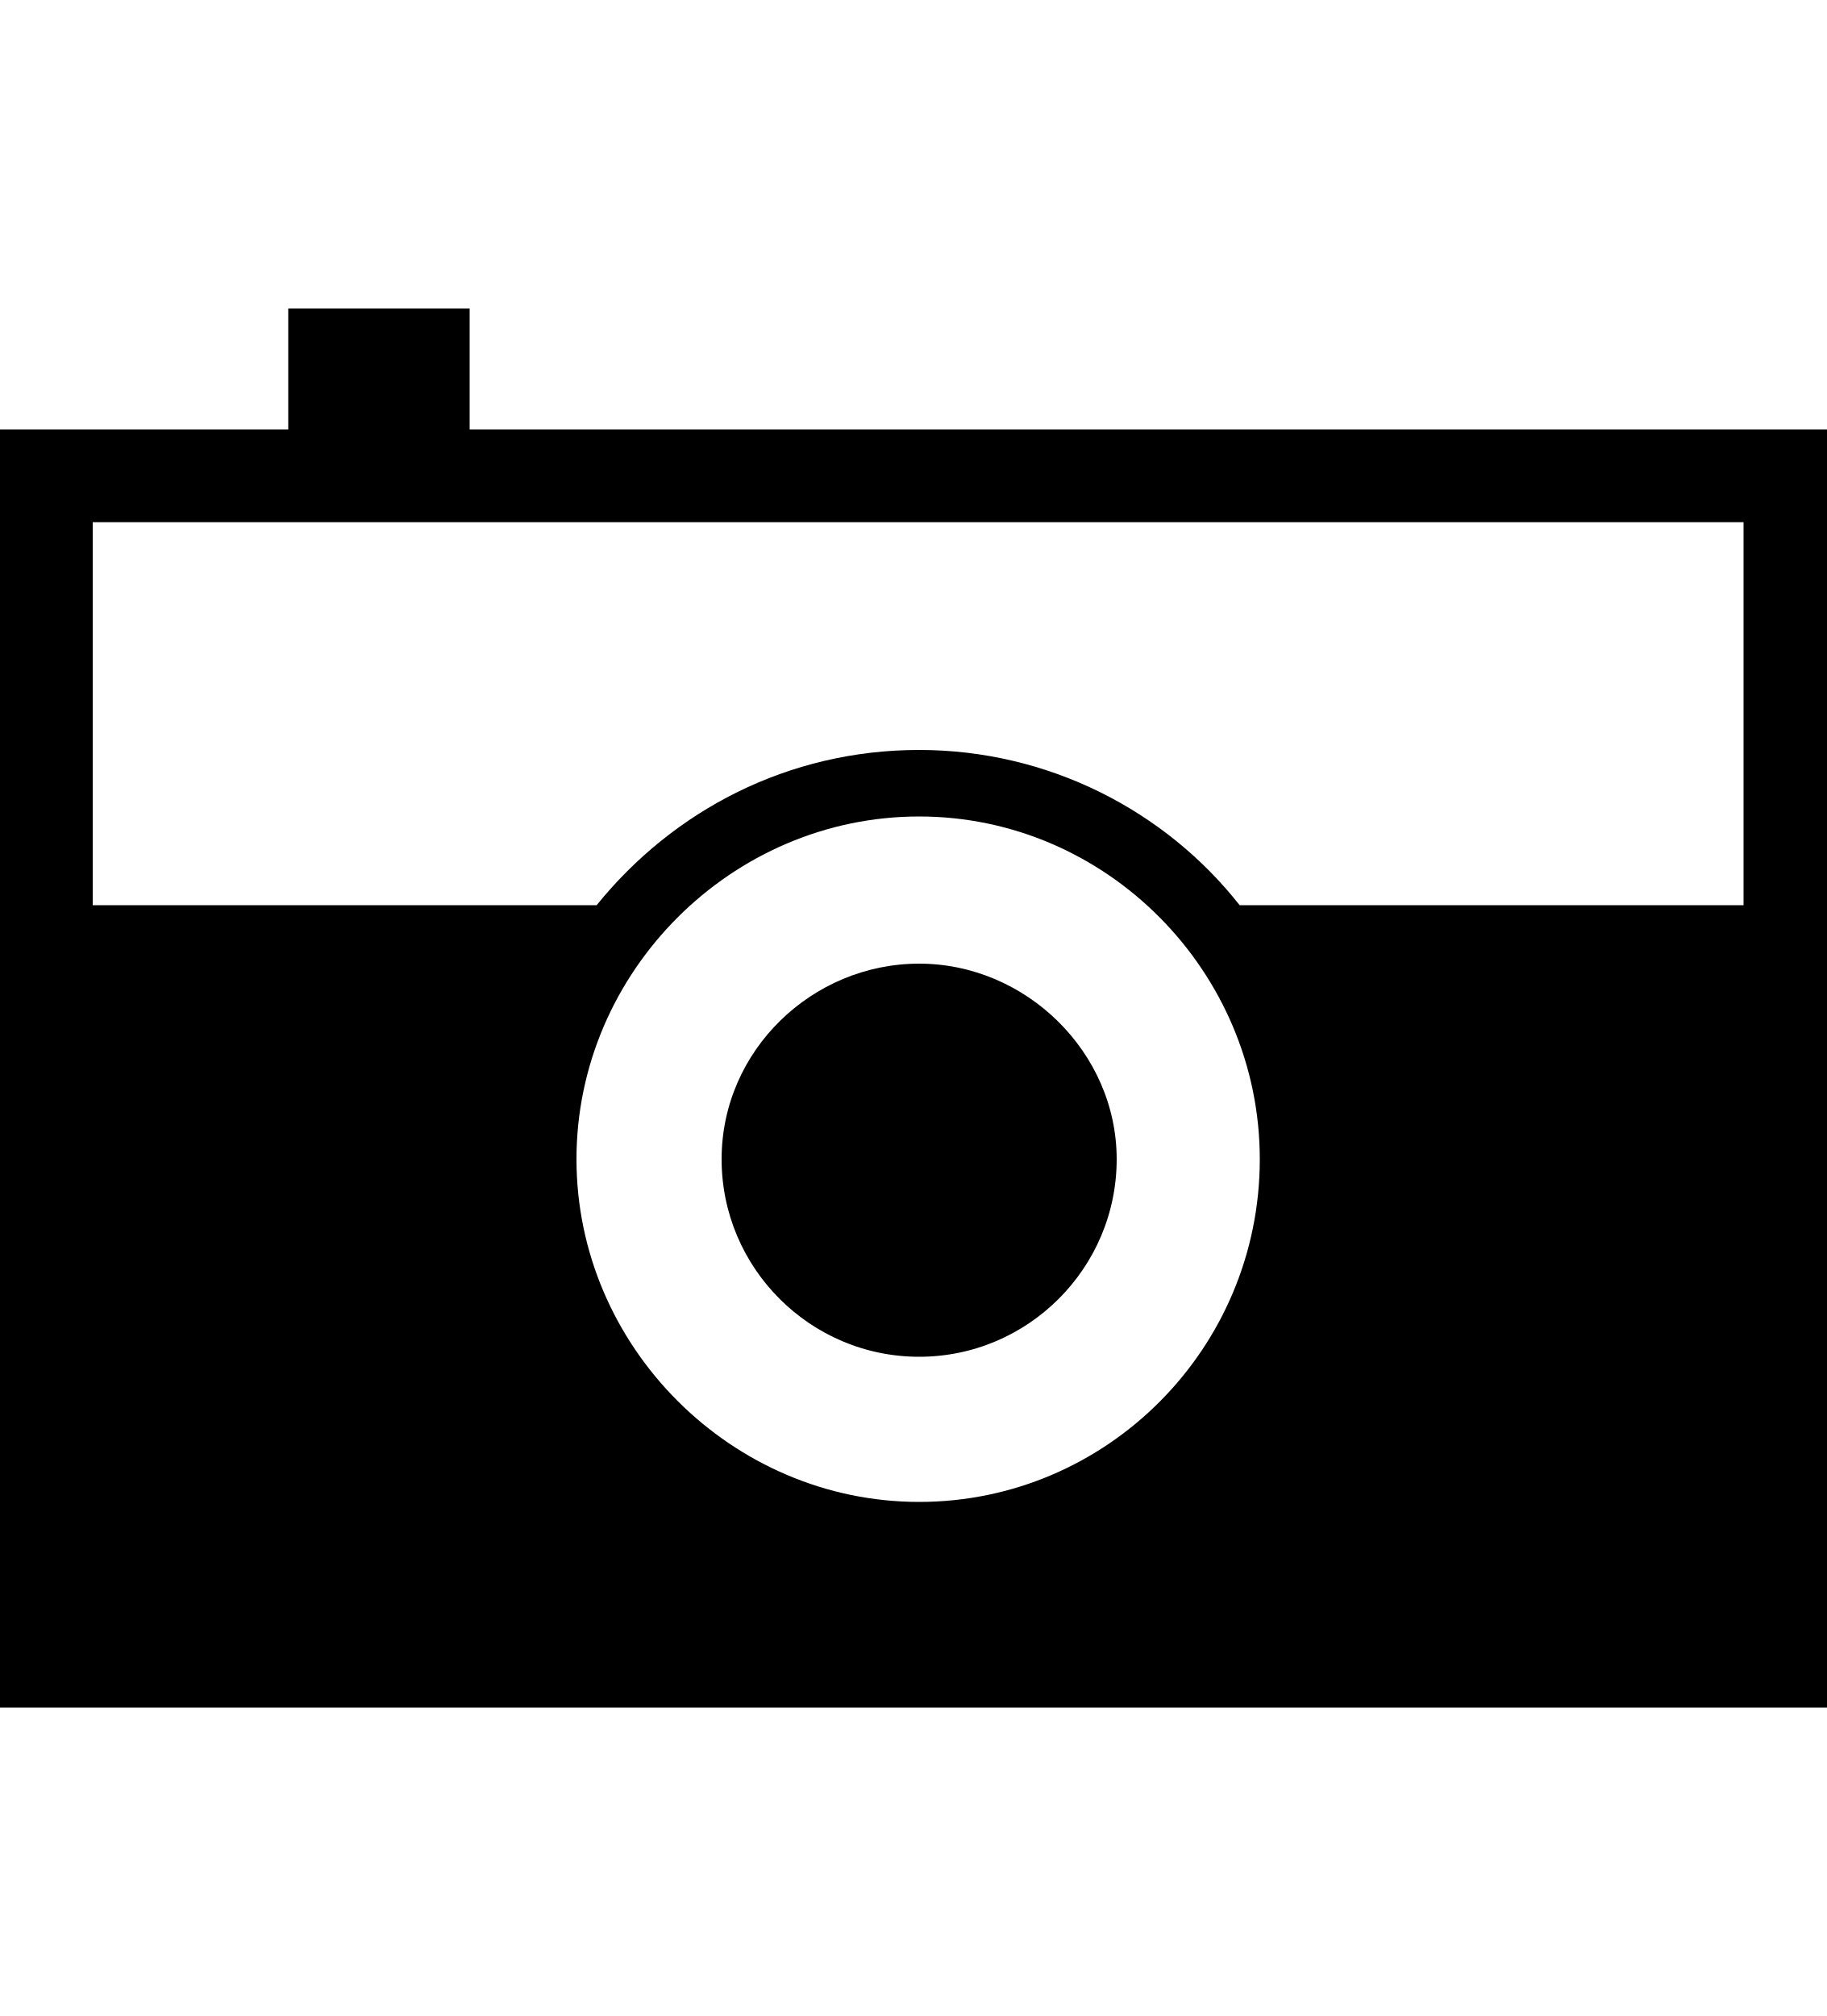
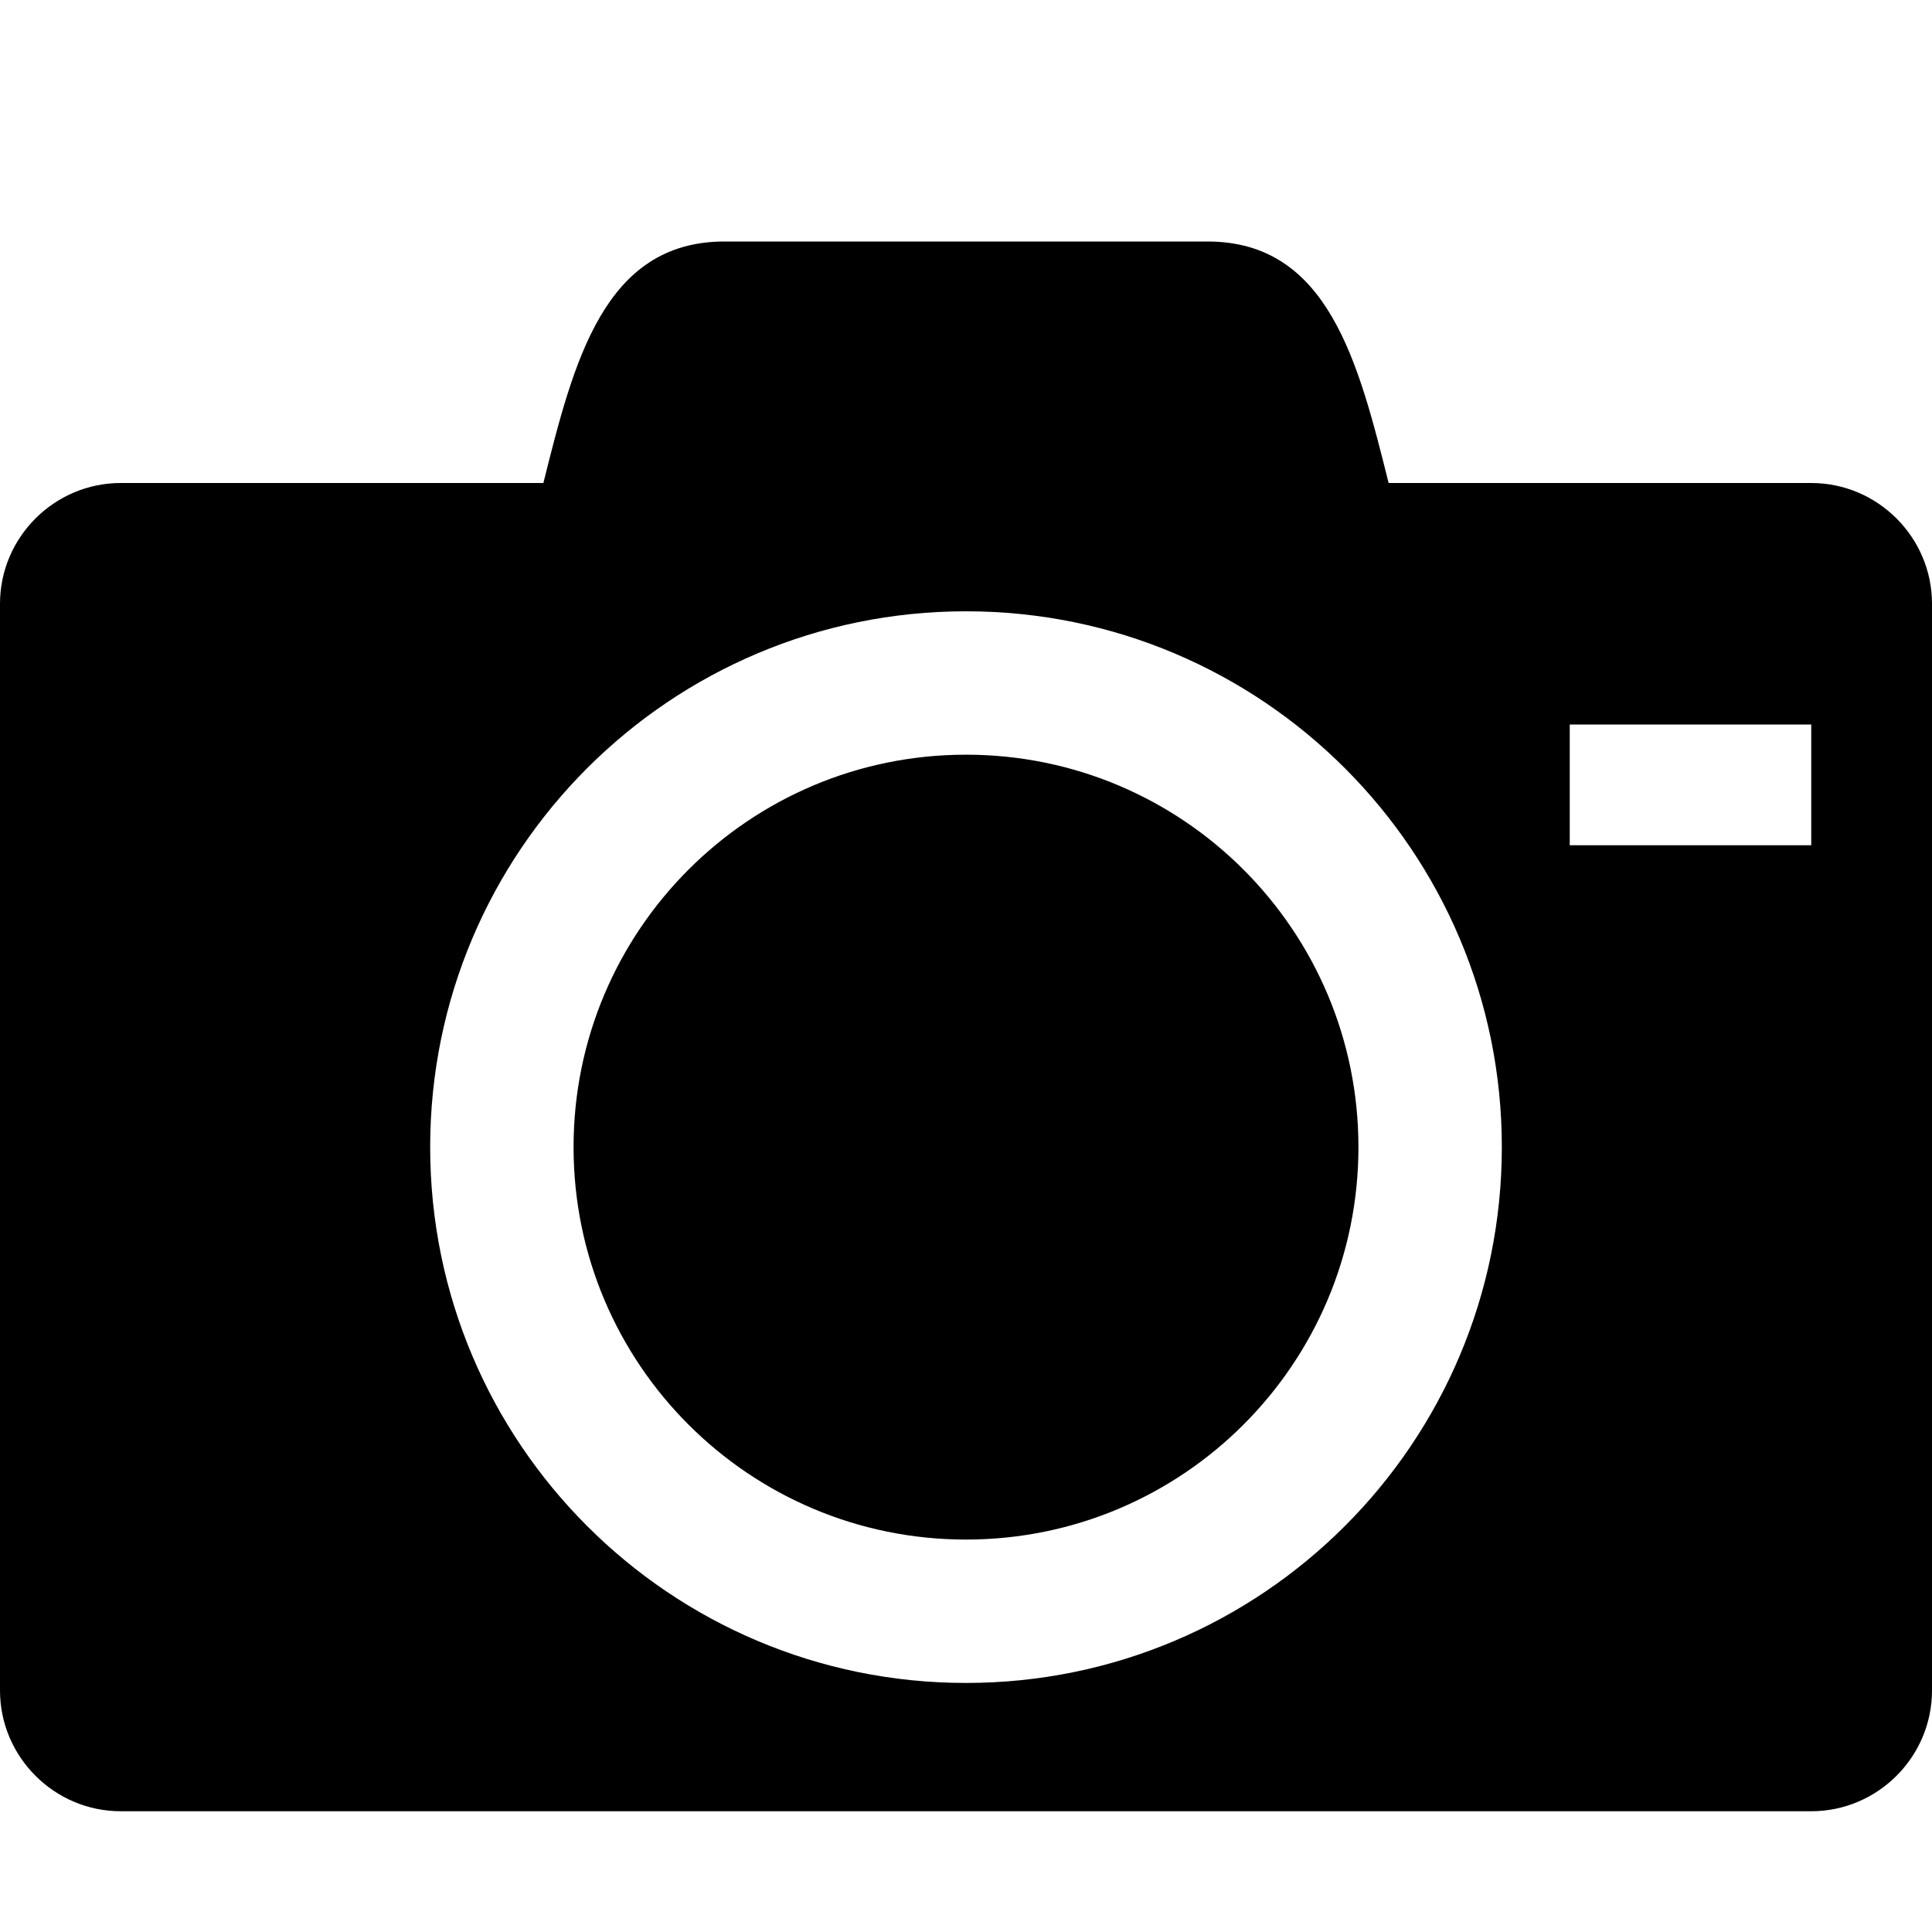
- <svg xmlns="http://www.w3.org/2000/svg" version="1.1" width="29" height="32" viewBox="0 0 29 32">
-   <path d="M17.728 18.4c0 1.728-1.408 3.136-3.136 3.136s-3.136-1.408-3.136-3.136 1.44-3.104 3.136-3.104 3.136 1.408 3.136 3.104zM7.456 6.816h21.696v20.288h-29.152v-20.288h4.576v-1.92h2.88v1.92zM20 18.4c0-2.976-2.432-5.44-5.408-5.44s-5.44 2.464-5.44 5.44 2.464 5.44 5.44 5.44c2.976 0 5.408-2.432 5.408-5.44zM27.68 14.368v-6.080h-26.208v6.080h8c1.216-1.504 3.040-2.464 5.12-2.464 2.048 0 3.904 0.96 5.088 2.464h8z" />
+ <svg xmlns="http://www.w3.org/2000/svg" version="1.1" width="32" height="32" viewBox="0 0 32 32">
+   <path d="M9.5 19c0 3.59 2.91 6.5 6.5 6.5s6.5-2.91 6.5-6.5-2.91-6.5-6.5-6.5-6.5 2.91-6.5 6.5zM30 8h-7c-0.5-2-1-4-3-4h-8c-2 0-2.5 2-3 4h-7c-1.1 0-2 0.9-2 2v18c0 1.1 0.9 2 2 2h28c1.1 0 2-0.9 2-2v-18c0-1.1-0.9-2-2-2zM16 27.875c-4.902 0-8.875-3.973-8.875-8.875s3.973-8.875 8.875-8.875c4.902 0 8.875 3.973 8.875 8.875s-3.973 8.875-8.875 8.875zM30 14h-4v-2h4v2z" />
</svg>
